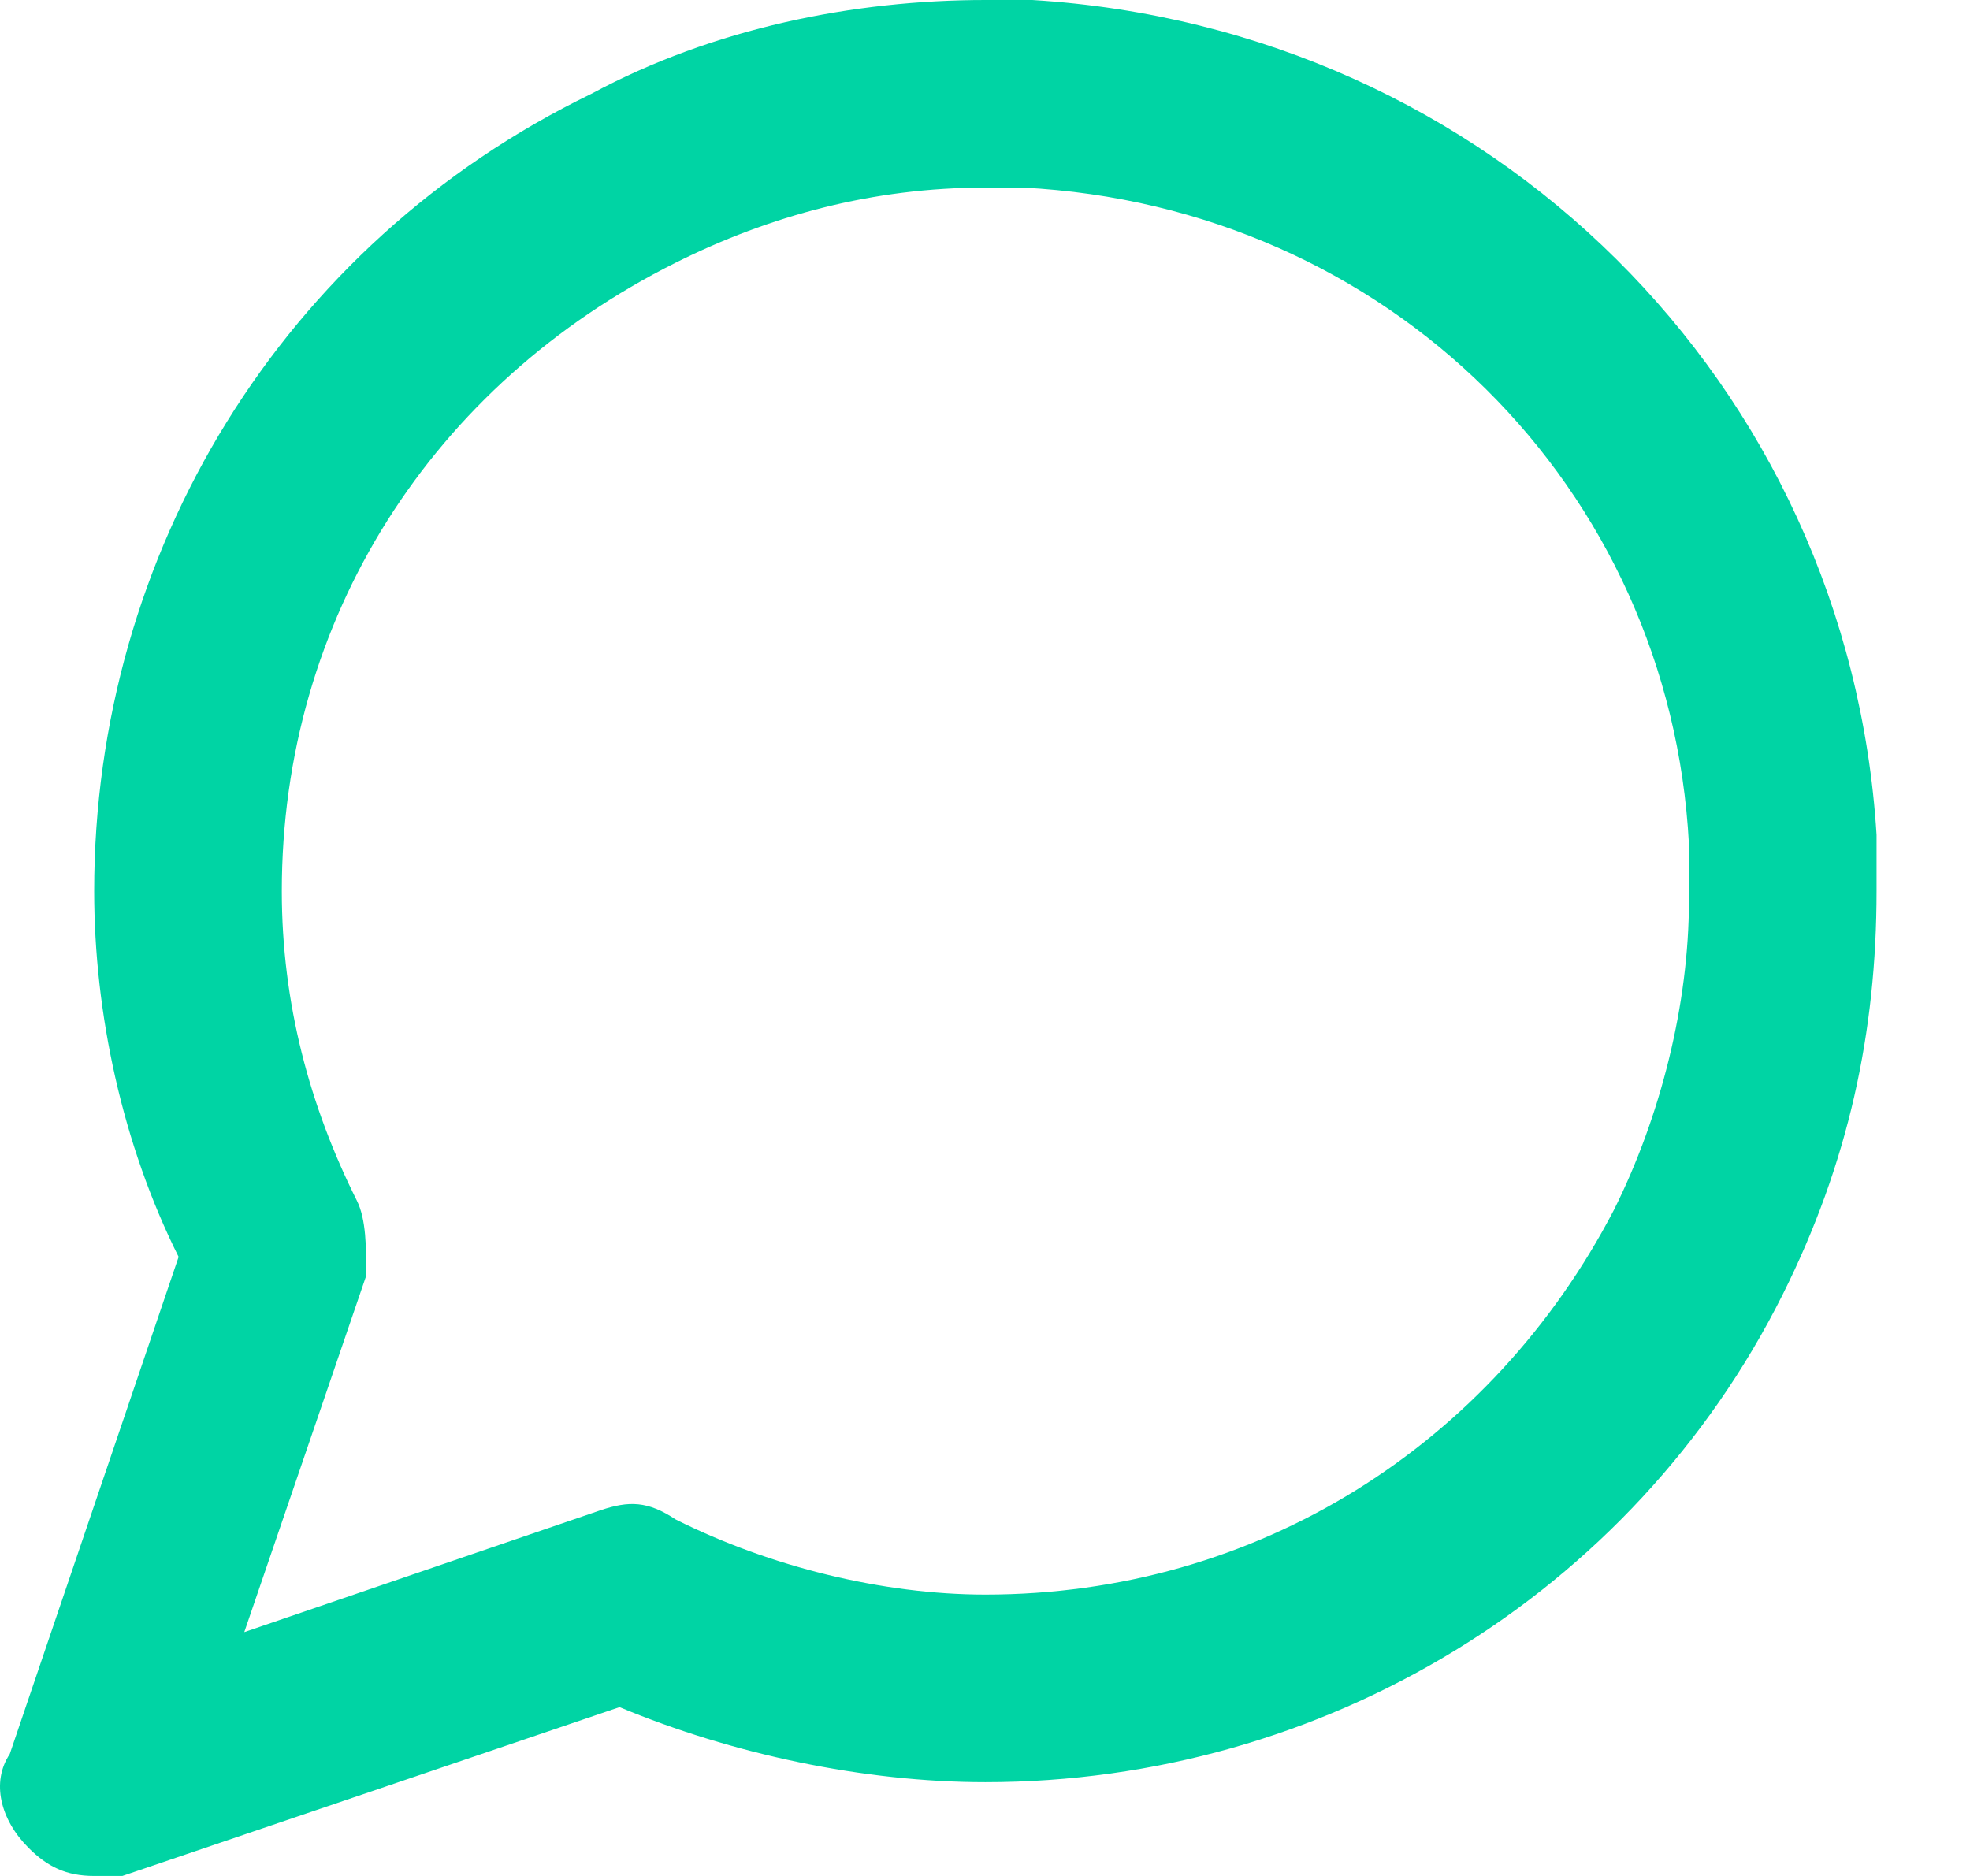
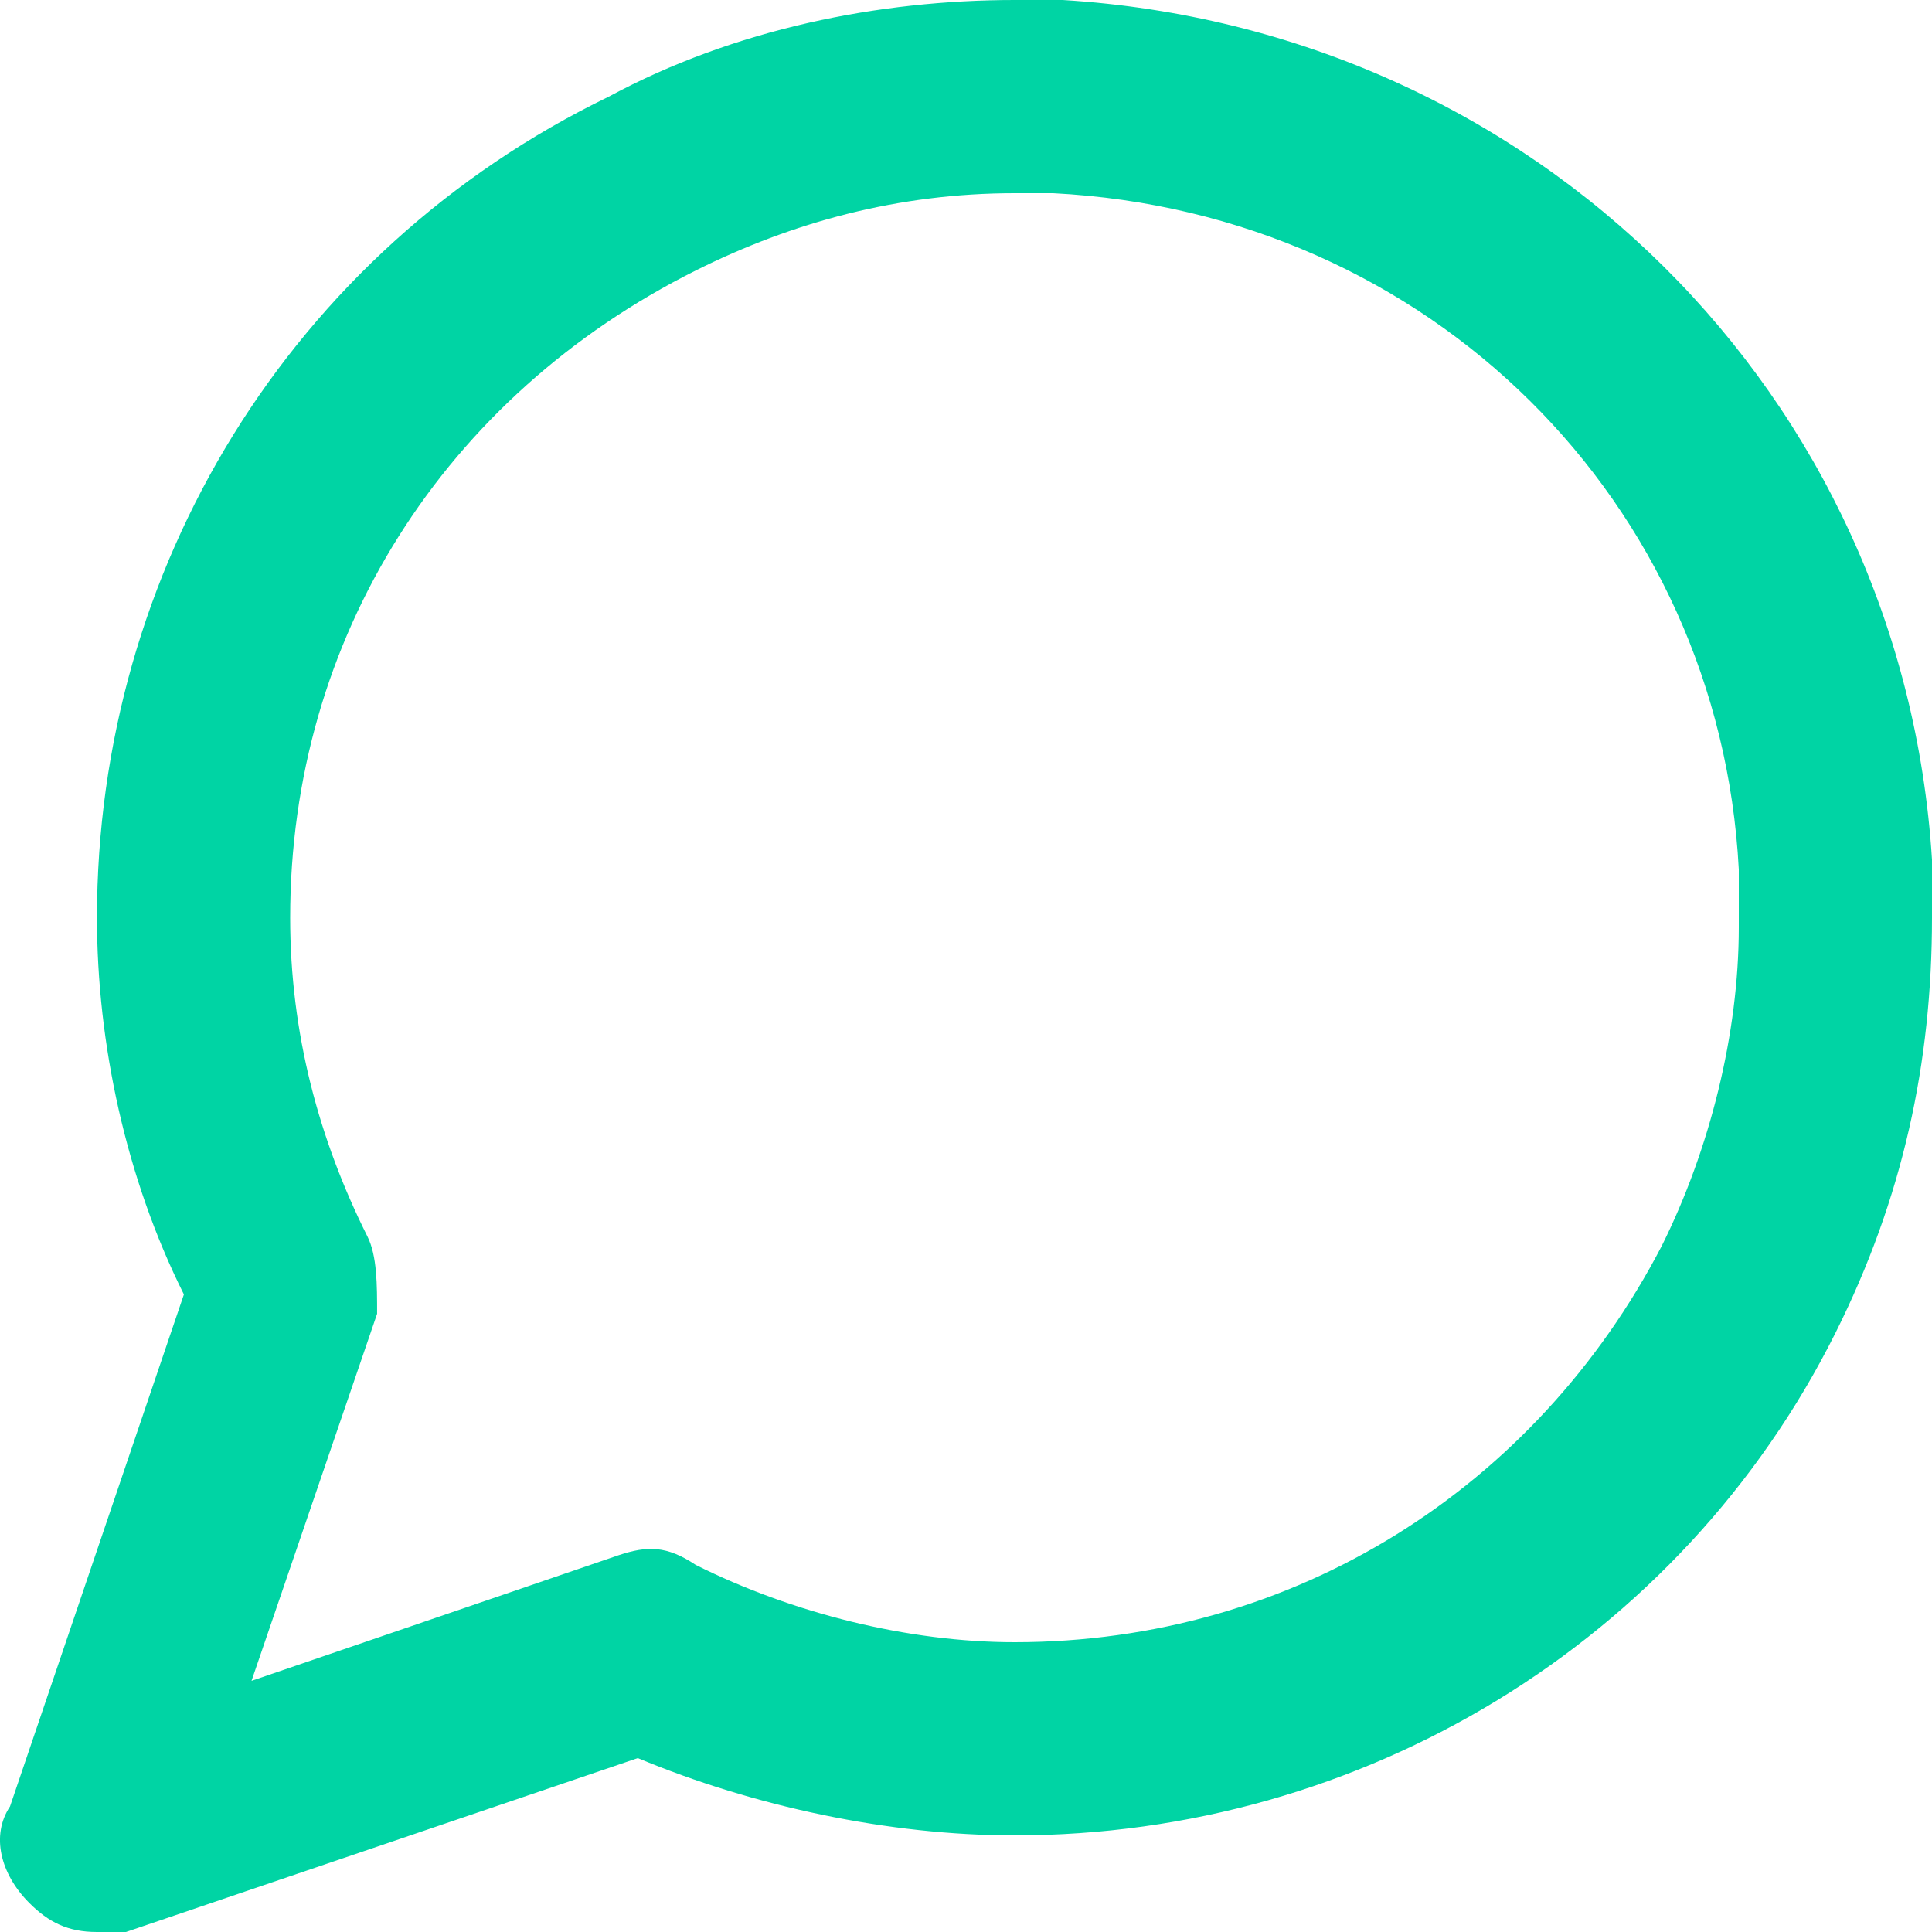
- <svg xmlns="http://www.w3.org/2000/svg" width="21" height="20" viewBox="0 0 21 20" fill="none">
-   <path d="M1.004 20C0.704 20 0.504 19.9 0.304 19.7C0.004 19.4 -0.096 19 0.104 18.7L1.904 13.4C1.304 12.2 1.004 10.8 1.004 9.5C1.004 5.9 3.004 2.6 6.304 1C7.604 0.3 9.104 0 10.504 0H11.004C15.904 0.3 19.704 4.1 20.004 8.9V9.5C20.004 11 19.704 12.4 19.004 13.8C17.404 17 14.104 19 10.504 19C9.204 19 7.804 18.7 6.604 18.2L1.304 20C1.204 20 1.104 20 1.004 20ZM10.504 2C9.304 2 8.204 2.3 7.204 2.8C4.604 4.1 3.004 6.6 3.004 9.5C3.004 10.7 3.304 11.8 3.804 12.8C3.904 13 3.904 13.3 3.904 13.6L2.604 17.4L6.404 16.1C6.704 16 6.904 16 7.204 16.2C8.204 16.7 9.404 17 10.504 17C13.404 17 15.904 15.4 17.204 12.9C17.704 11.9 18.004 10.7 18.004 9.6V9C17.804 5.2 14.804 2.2 10.904 2H10.504Z" fill="#00D4A4" />
+ <svg xmlns="http://www.w3.org/2000/svg" width="16" height="16" viewBox="0 0 16 16" fill="none">
+   <path d="M0.803 16C0.563 16 0.403 15.92 0.243 15.76C0.003 15.52 -0.077 15.2 0.083 14.96L1.523 10.72C1.043 9.76 0.803 8.64 0.803 7.6C0.803 4.72 2.403 2.08 5.042 0.8C6.082 0.24 7.282 0 8.402 0H8.801C12.721 0.24 15.76 3.28 16 7.12V7.6C16 8.8 15.76 9.92 15.2 11.04C13.92 13.6 11.281 15.2 8.402 15.2C7.362 15.2 6.242 14.96 5.282 14.56L1.043 16C0.963 16 0.883 16 0.803 16ZM8.402 1.6C7.442 1.6 6.562 1.84 5.762 2.24C3.683 3.28 2.403 5.28 2.403 7.6C2.403 8.56 2.643 9.44 3.043 10.24C3.123 10.4 3.123 10.64 3.123 10.88L2.083 13.92L5.122 12.88C5.362 12.8 5.522 12.8 5.762 12.96C6.562 13.36 7.522 13.6 8.402 13.6C10.721 13.6 12.721 12.32 13.761 10.32C14.16 9.52 14.4 8.56 14.4 7.68V7.2C14.24 4.16 11.841 1.76 8.721 1.6H8.402Z" fill="#00D4A4" />
</svg>
